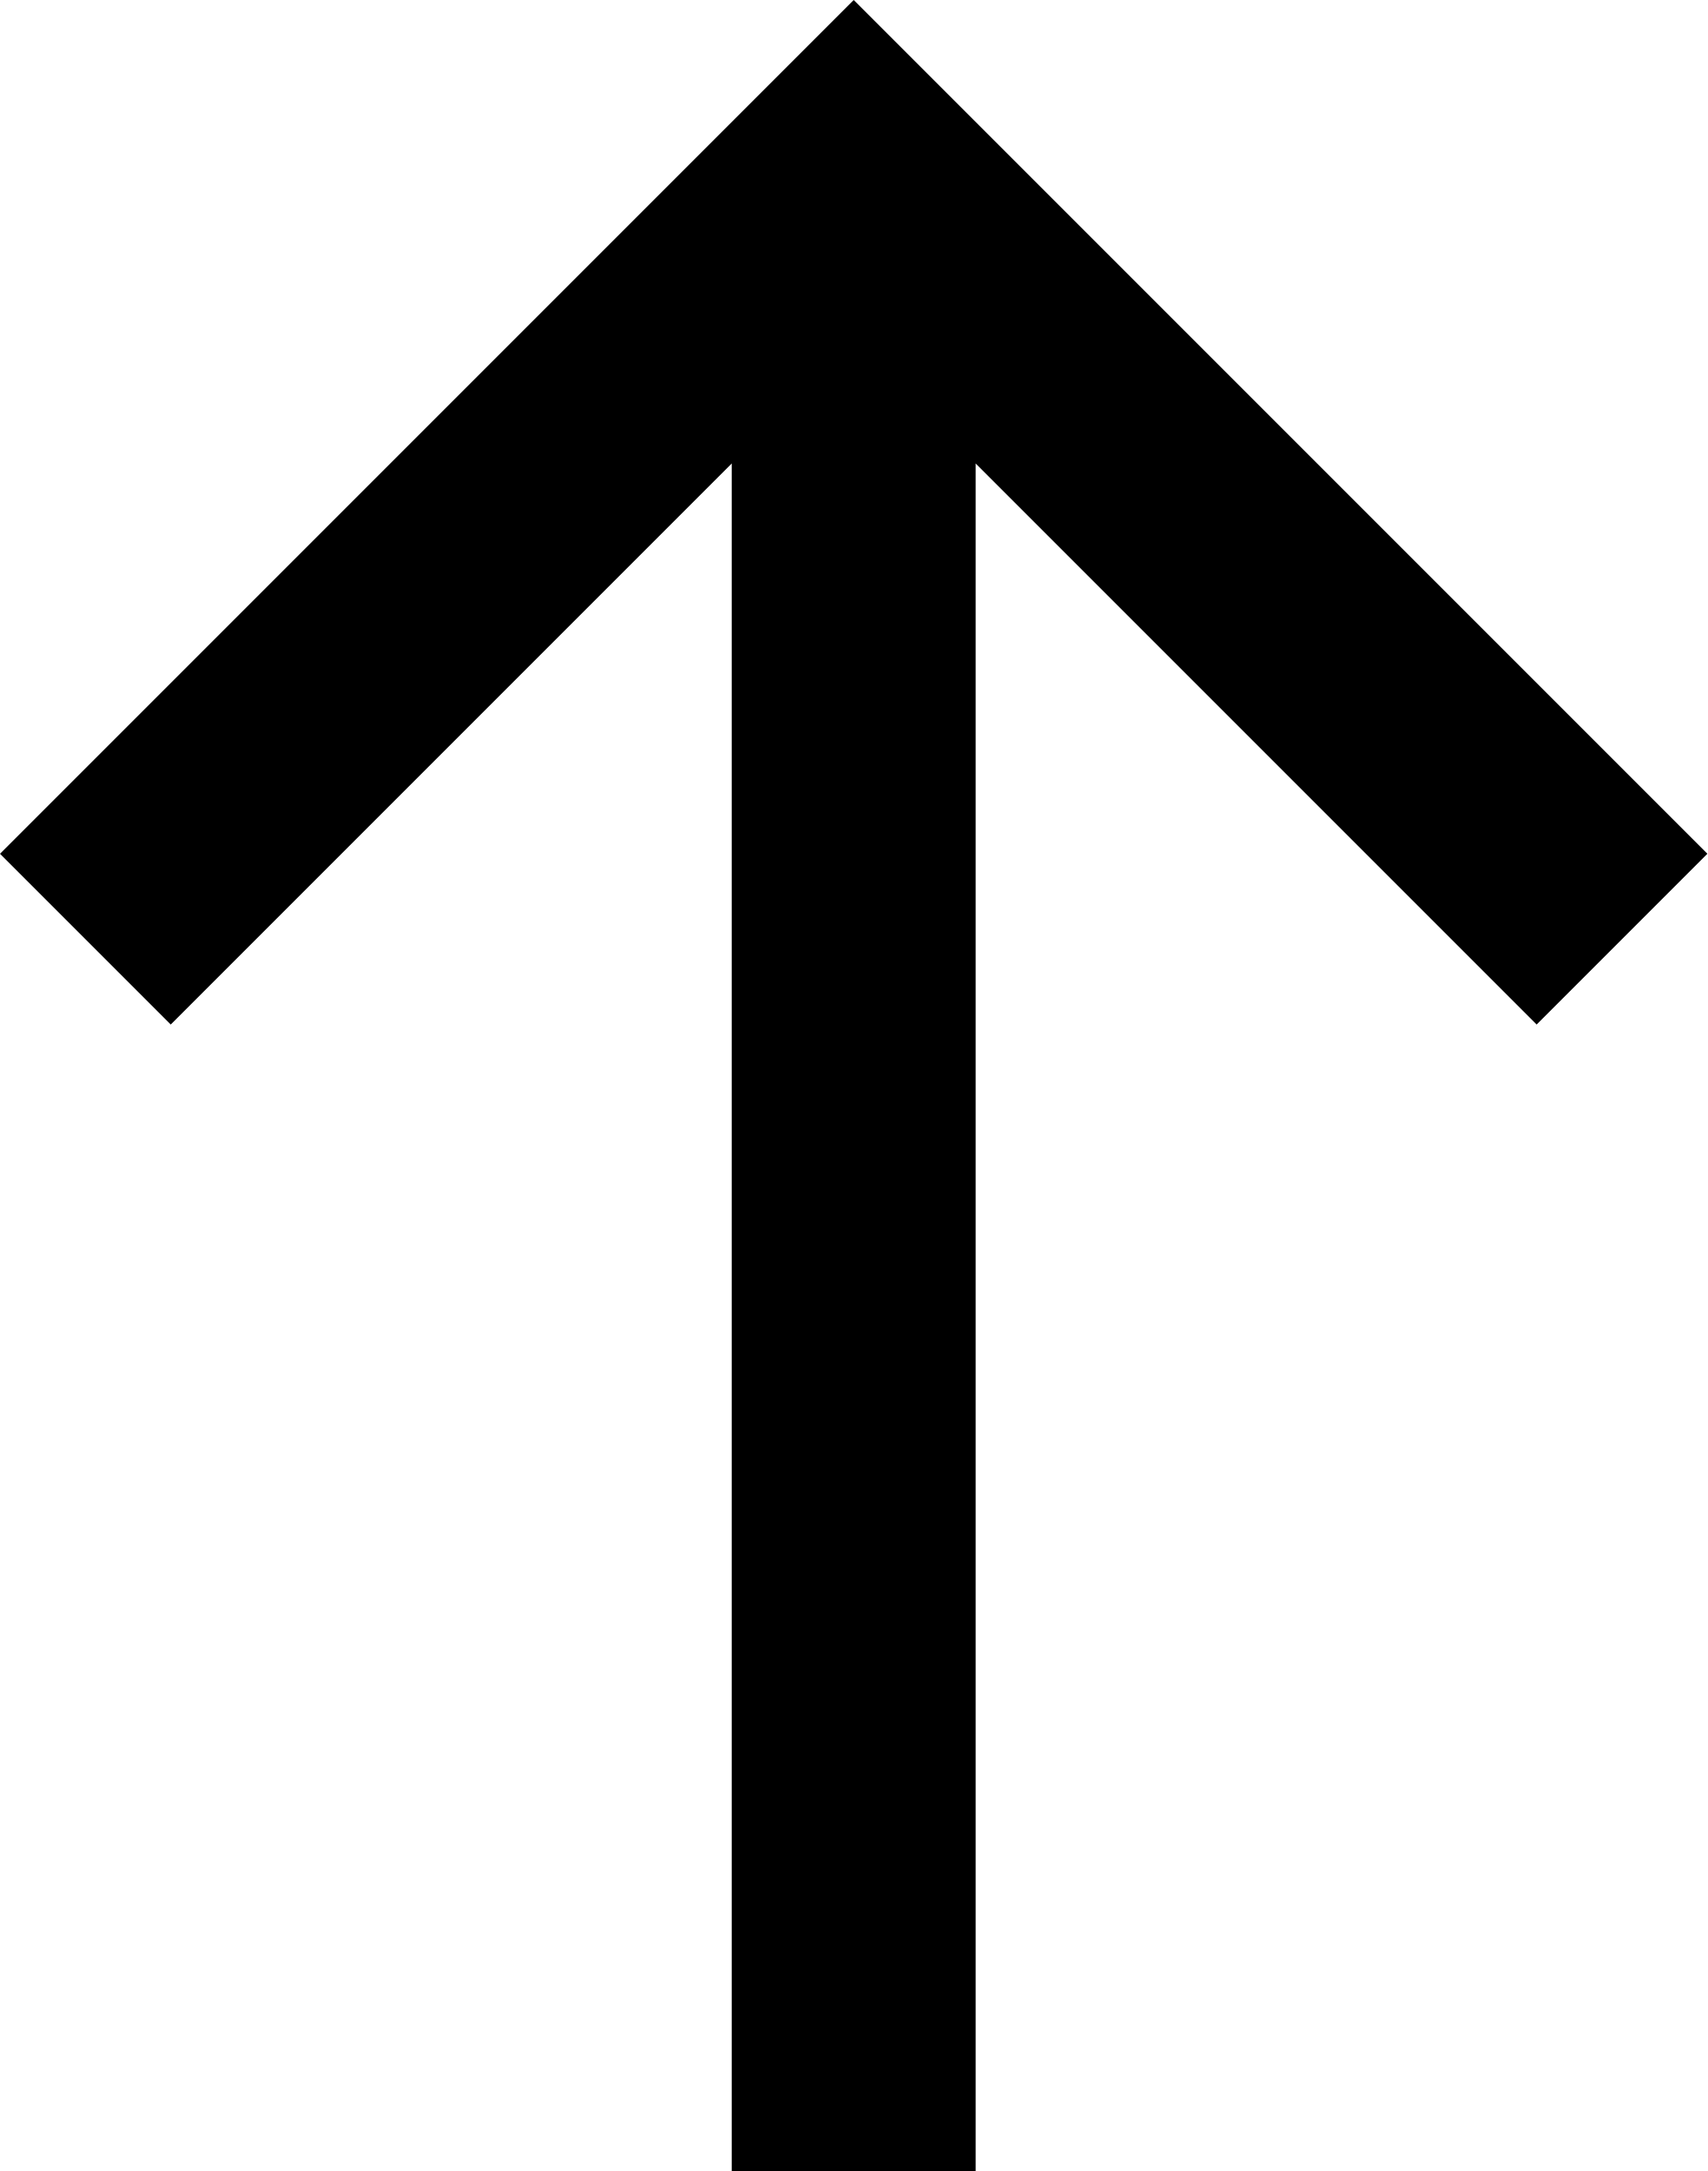
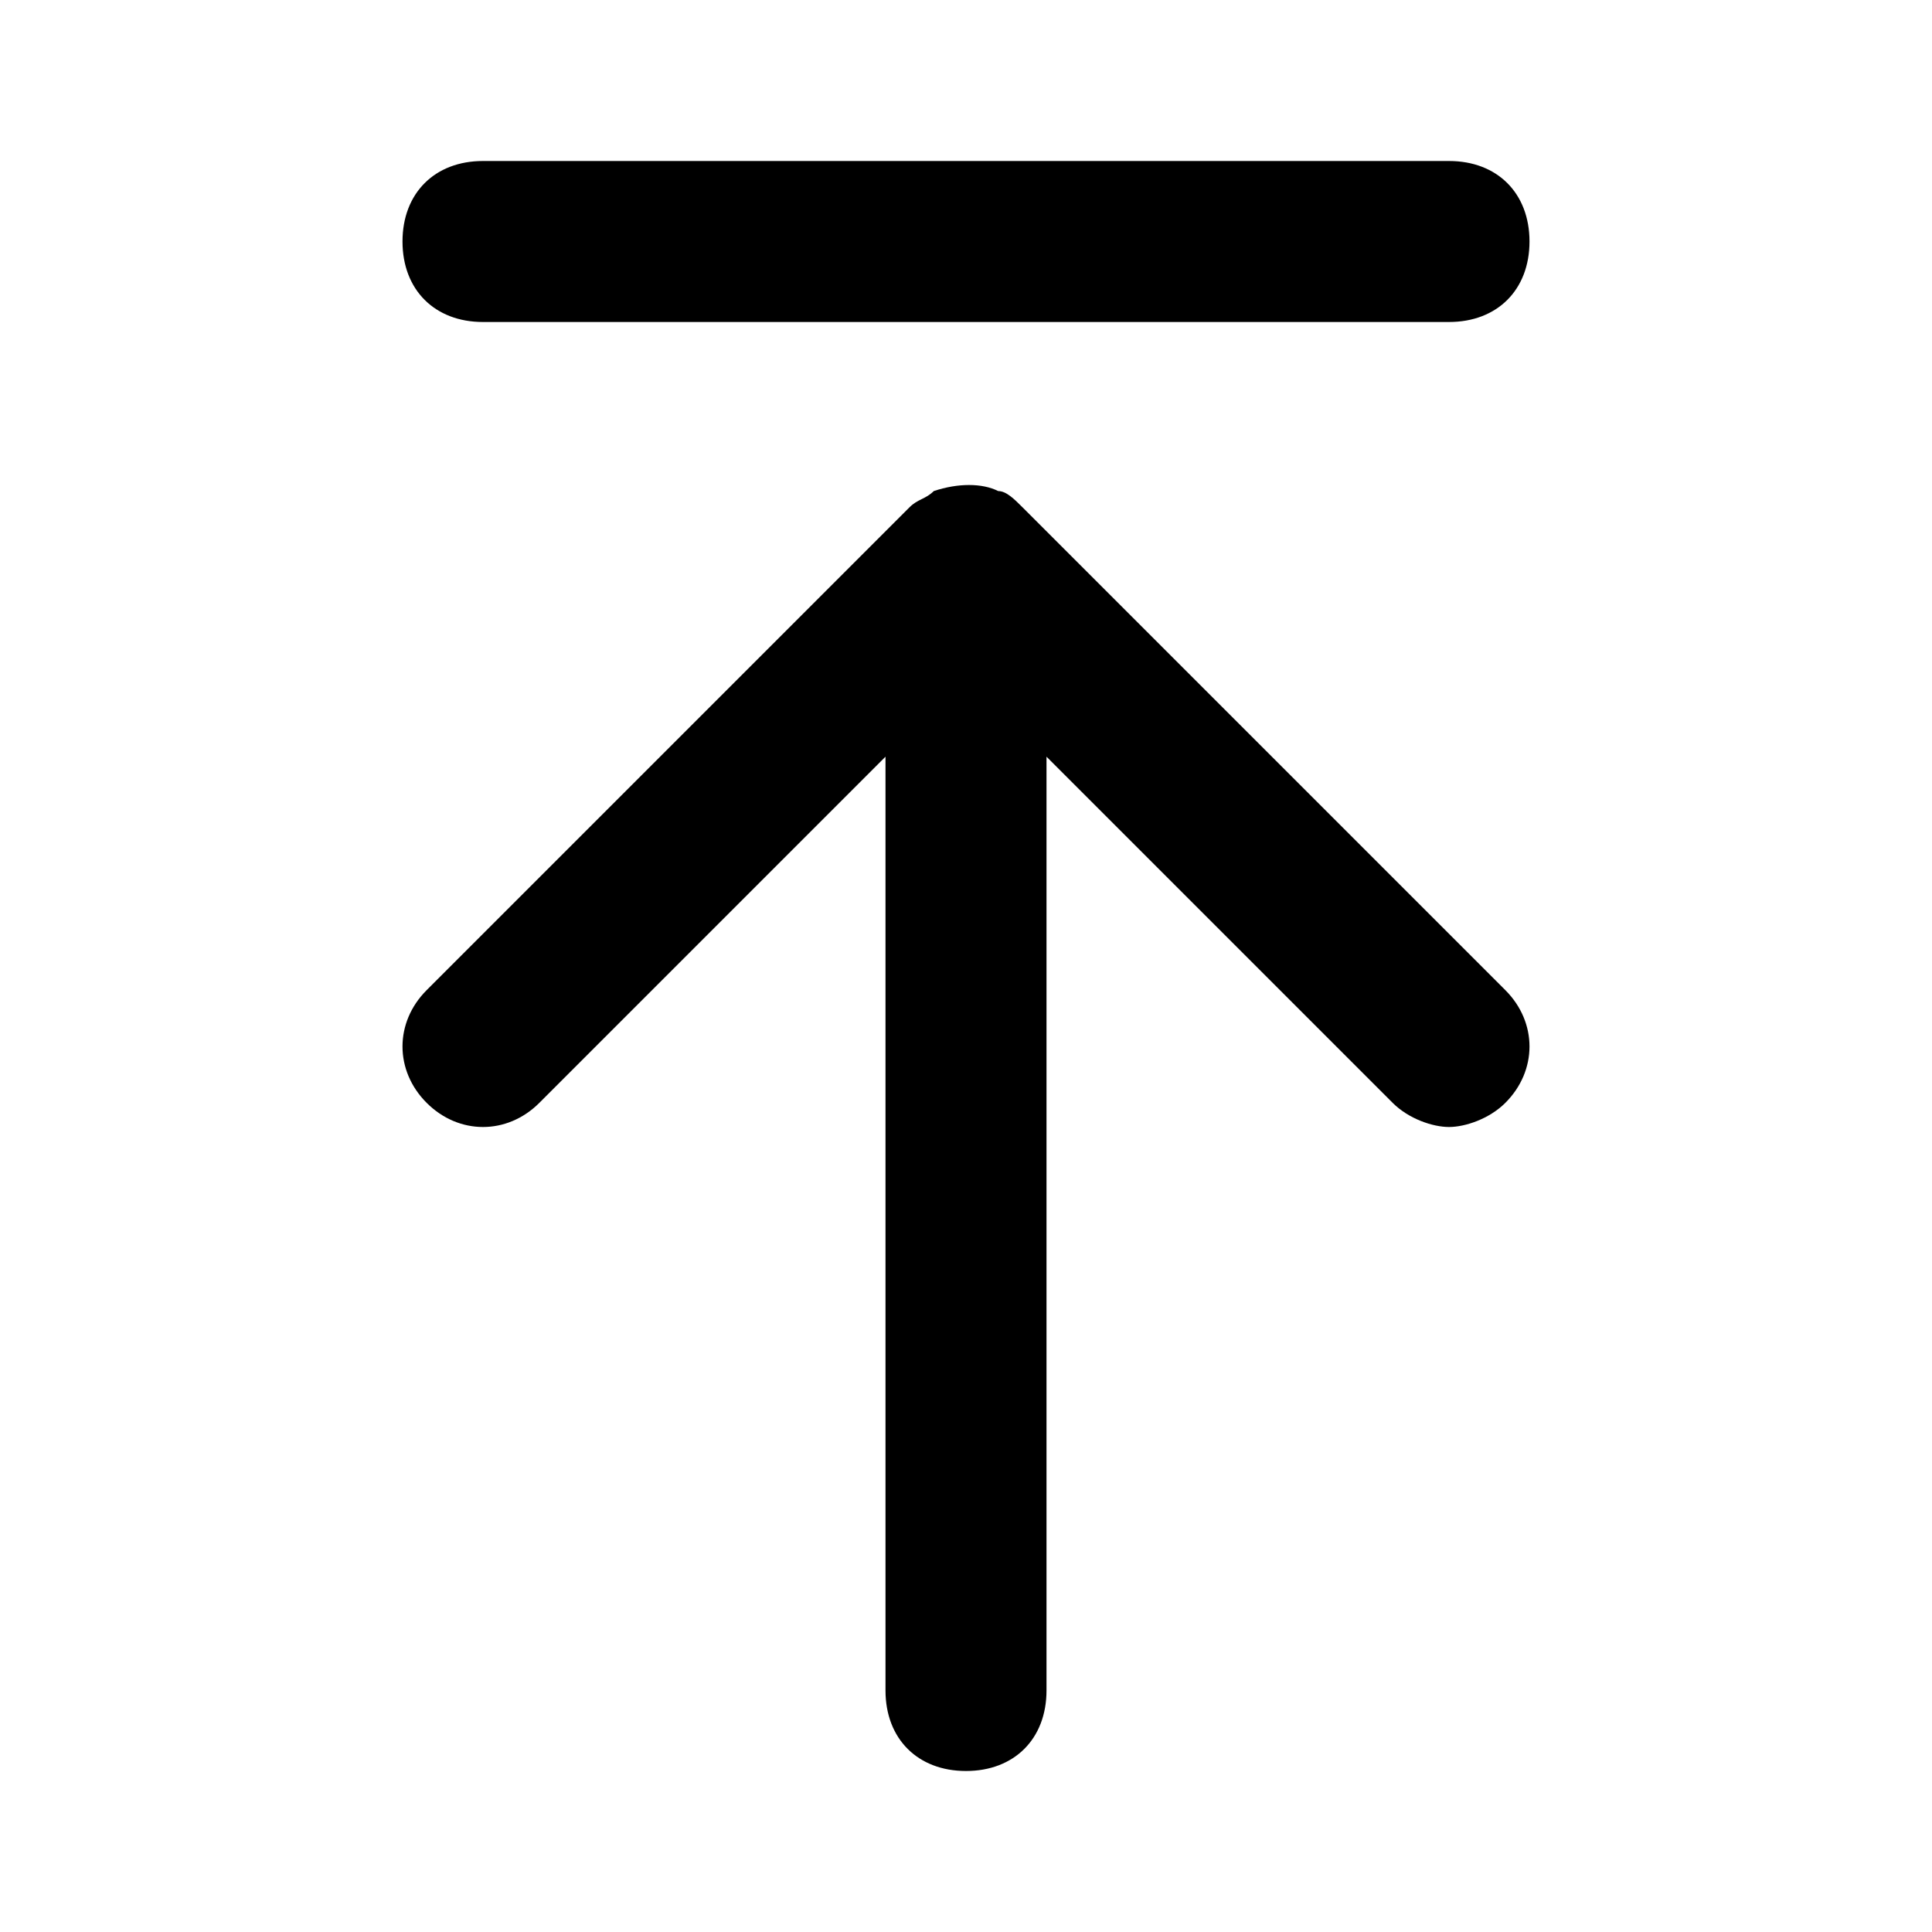
- <svg xmlns="http://www.w3.org/2000/svg" version="1.1" id="Ebene_1" x="0px" y="0px" width="14px" height="17.8px" viewBox="0 0 14 17.8" style="enable-background:new 0 0 14 17.8;" xml:space="preserve">
-   <polygon points="14,7 7,0 0,7 1.4,8.4 6,3.8 6,17.8 8,17.8 8,3.8 12.6,8.4 " />
+ <svg xmlns="http://www.w3.org/2000/svg" version="1.1" id="Ebene_1" x="0px" y="0px" viewBox="0 0 24 24" style="enable-background:new 0 0 24 24;" xml:space="preserve">
+   <g>
+     <path class="st2" d="M12.7,6.3c-0.1-0.1-0.2-0.2-0.3-0.2c-0.2-0.1-0.5-0.1-0.8,0c-0.1,0.1-0.2,0.1-0.3,0.2l-6,6   c-0.4,0.4-0.4,1,0,1.4s1,0.4,1.4,0L11,9.4V21c0,0.6,0.4,1,1,1s1-0.4,1-1V9.4l4.3,4.3c0.2,0.2,0.5,0.3,0.7,0.3s0.5-0.1,0.7-0.3   c0.4-0.4,0.4-1,0-1.4L12.7,6.3z" />
+     <path class="st2" d="M6,4h12c0.6,0,1-0.4,1-1s-0.4-1-1-1H6C5.4,2,5,2.4,5,3S5.4,4,6,4z" />
+   </g>
</svg>
